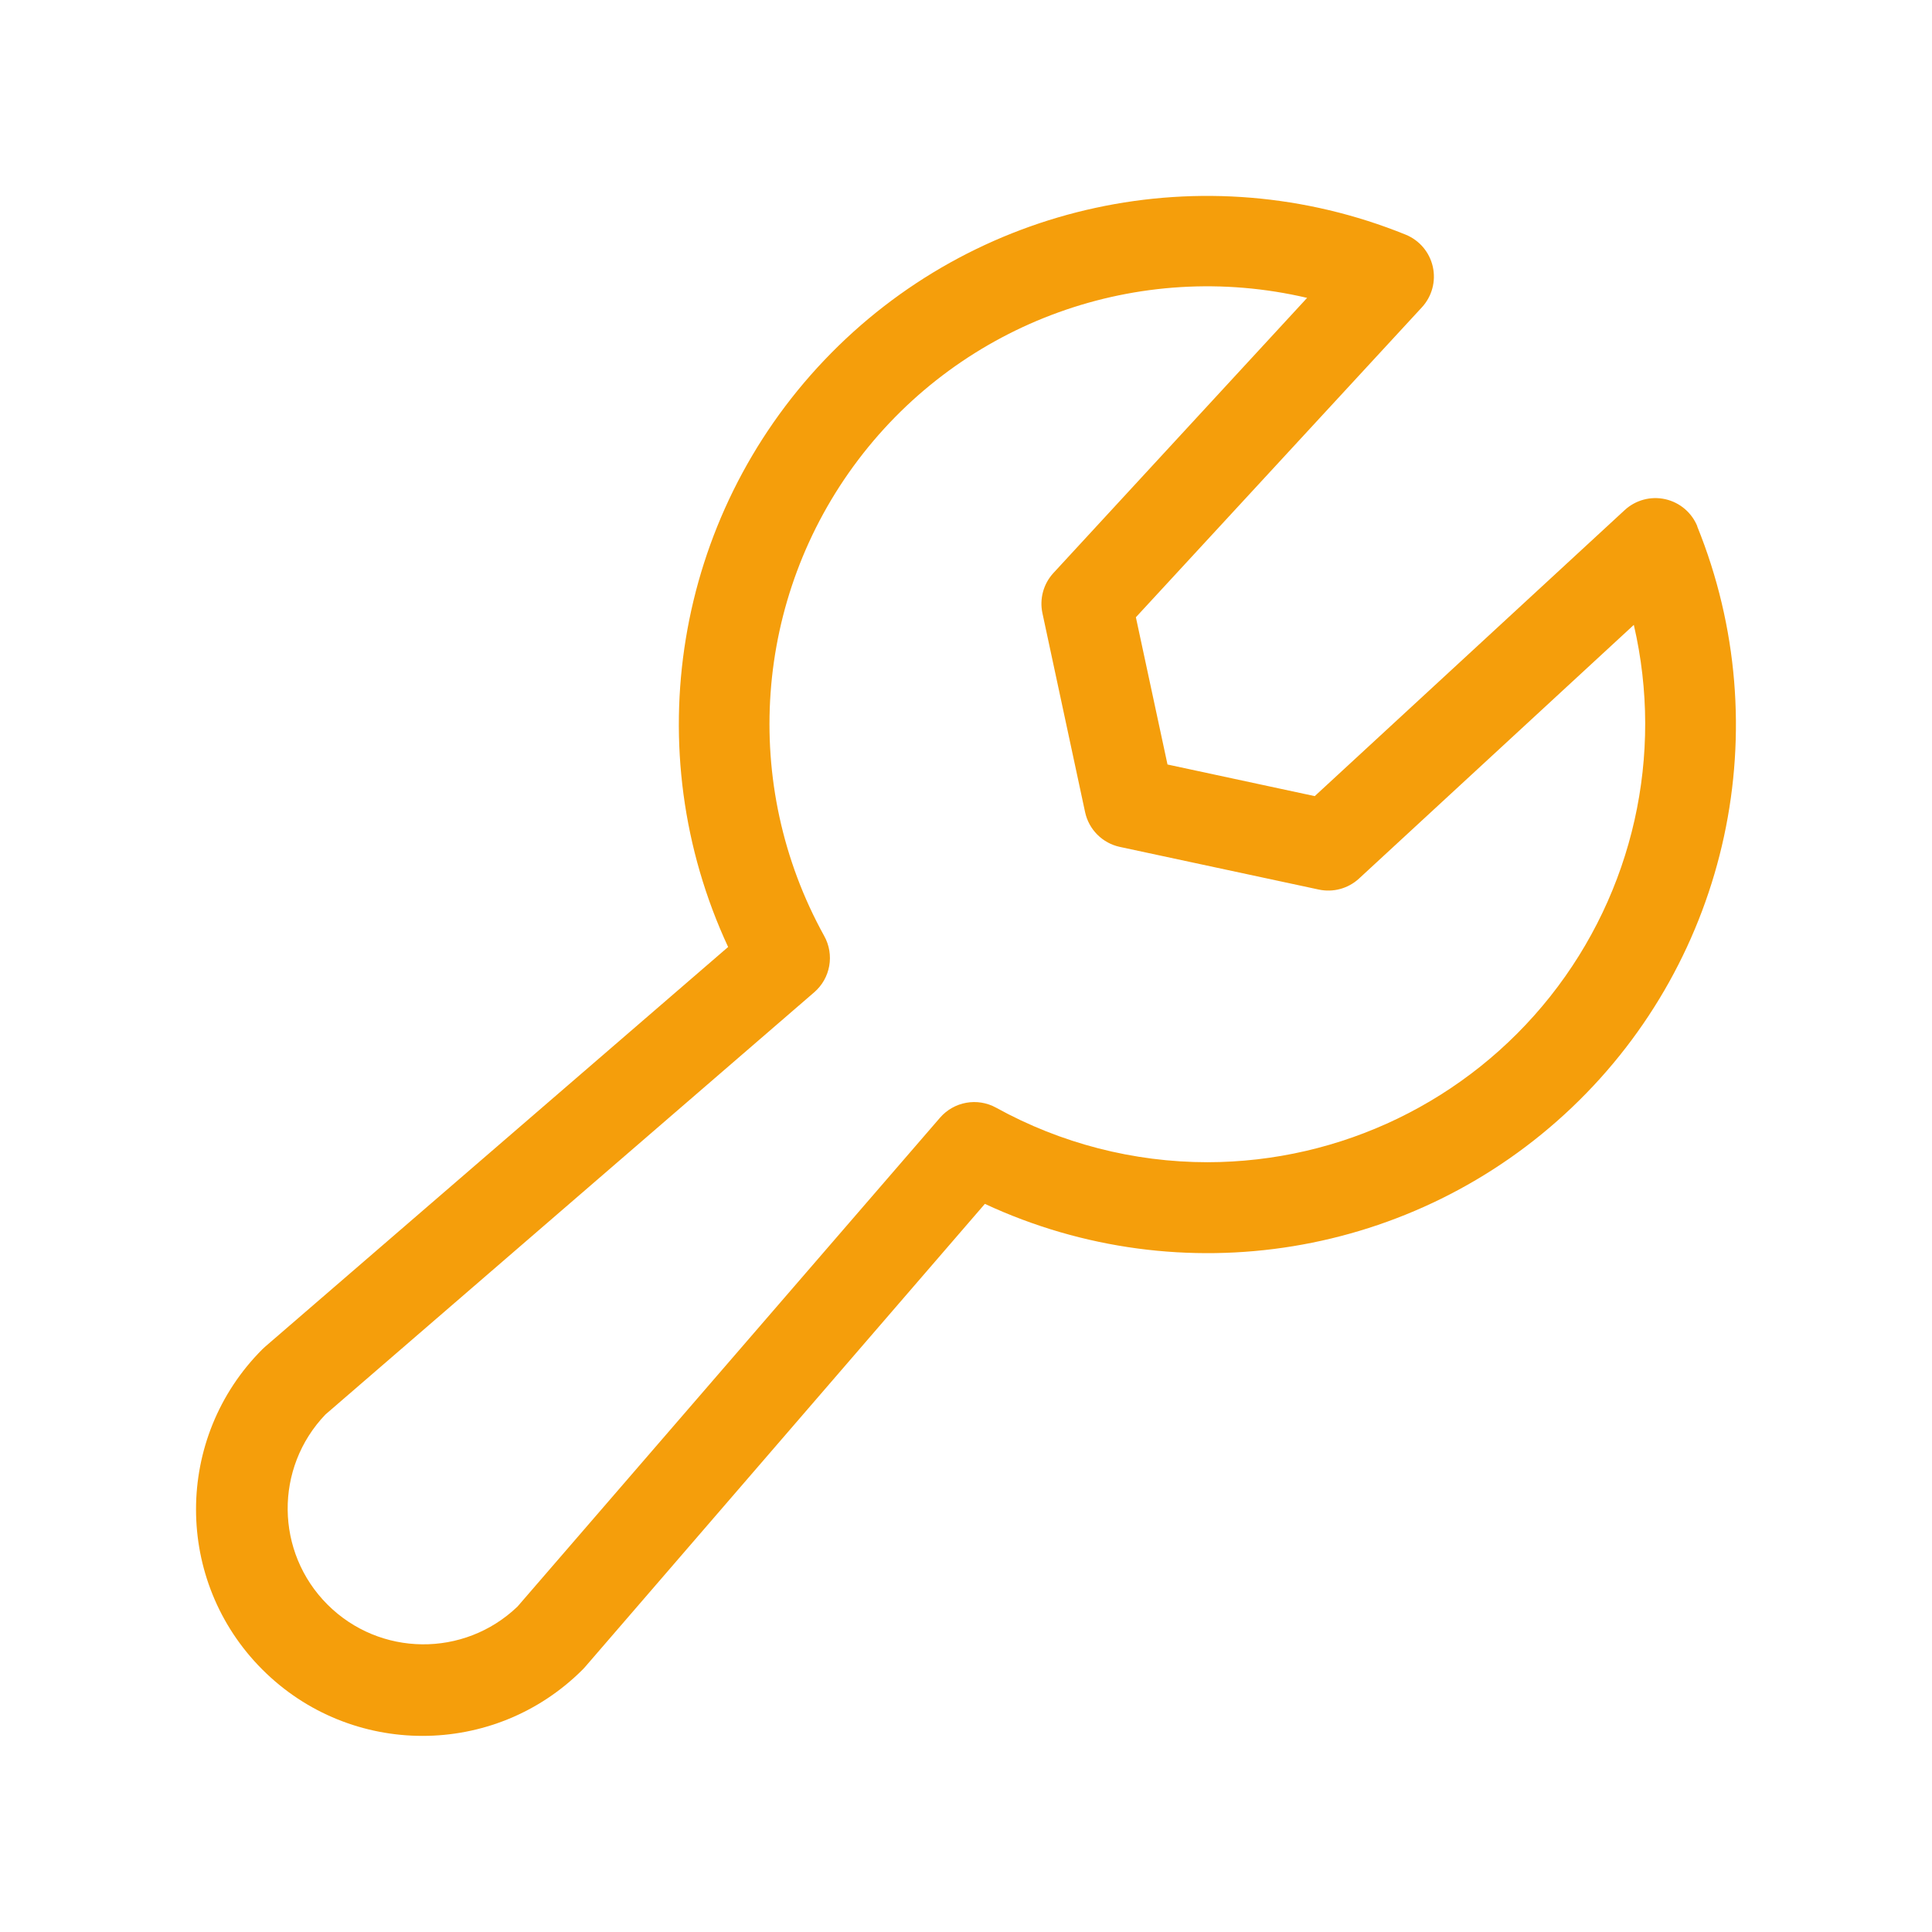
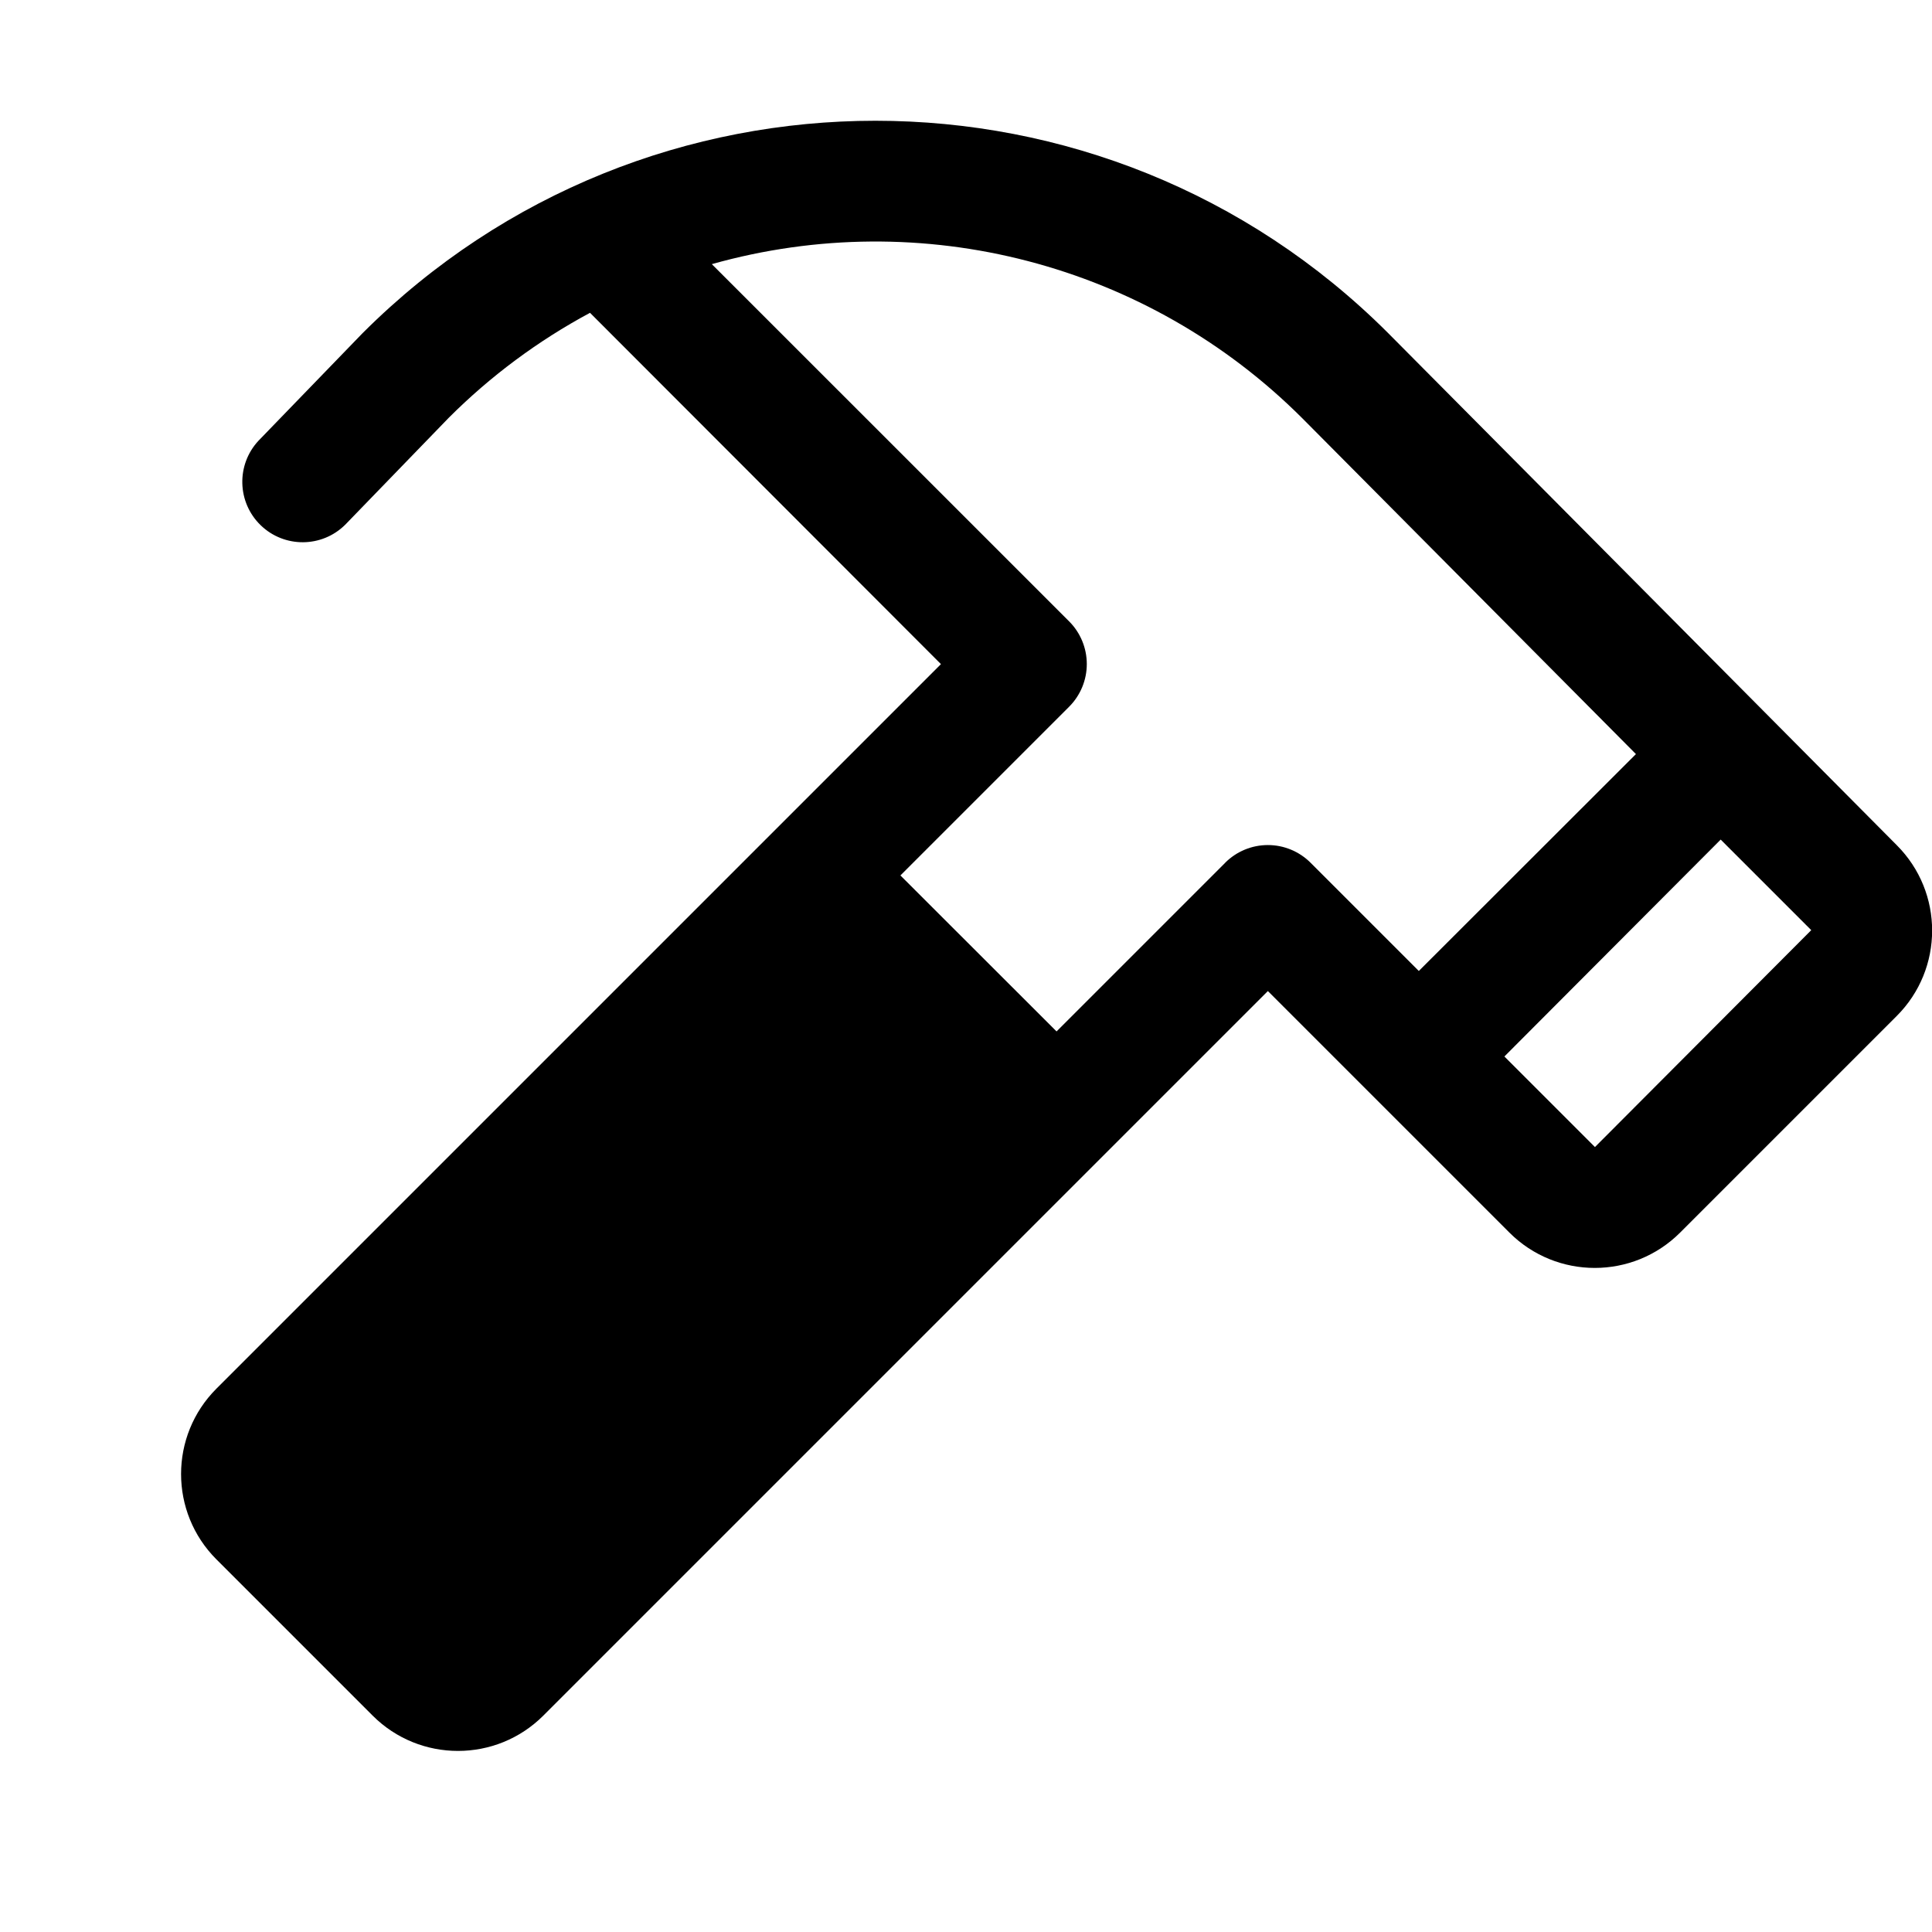
- <svg xmlns="http://www.w3.org/2000/svg" viewBox="0 0 24 24" fill="none" stroke="#f59e0b" stroke-width="2" stroke-linecap="round" stroke-linejoin="round">
-   <g transform="scale(0.09375)" fill="#f59e0b" stroke="none">
-     <path d="M224.91,69.75a6,6,0,0,0-9.63-2.16l-41.07,37.9L154.7,101.3l-4.19-19.51,37.9-41.07a6,6,0,0,0-2.16-9.63,70,70,0,0,0-89.77,94.39l-61.39,53c-.11.09-.21.19-.32.3A30,30,0,0,0,77.2,221.23c.11-.11.21-.21.3-.32l53-61.39a70,70,0,0,0,94.39-89.77ZM160,154a58,58,0,0,1-28-7.22,6,6,0,0,0-7.45,1.33L68.57,212.88a18,18,0,0,1-25.45-25.45l64.76-55.94A6,6,0,0,0,109.2,124a58,58,0,0,1,64-84.53L139.58,75.93a6,6,0,0,0-1.45,5.33l5.65,26.35a6,6,0,0,0,4.61,4.61l26.35,5.65a6,6,0,0,0,5.33-1.45L216.49,82.8A58.06,58.06,0,0,1,160,154Z" />
-   </g>
+ <svg xmlns="http://www.w3.org/2000/svg" viewBox="0 0 256 256" fill="currentColor">
+   <path d="M251.34,112,183.88,44.08a96.1,96.1,0,0,0-135.77,0l-.09.09L34.25,58.4A8,8,0,0,0,45.74,69.53L59.47,55.35a79.92,79.92,0,0,1,18.71-13.9L124.68,88l-96,96a16,16,0,0,0,0,22.63l20.69,20.69a16,16,0,0,0,22.63,0l96-96,32,32a16,16,0,0,0,22.63,0l28.69-28.69A16,16,0,0,0,251.34,112Zm-89,2.33L140,136.67,119.31,116l22.35-22.35a8,8,0,0,0,0-11.32L94.32,35a80,80,0,0,1,78.23,20.41l44.22,44.51L188,128.66l-14.34-14.34A8,8,0,0,0,162.34,114.32Zm49,37.66-12-12L228,111.25l12,12Z" />
</svg>
